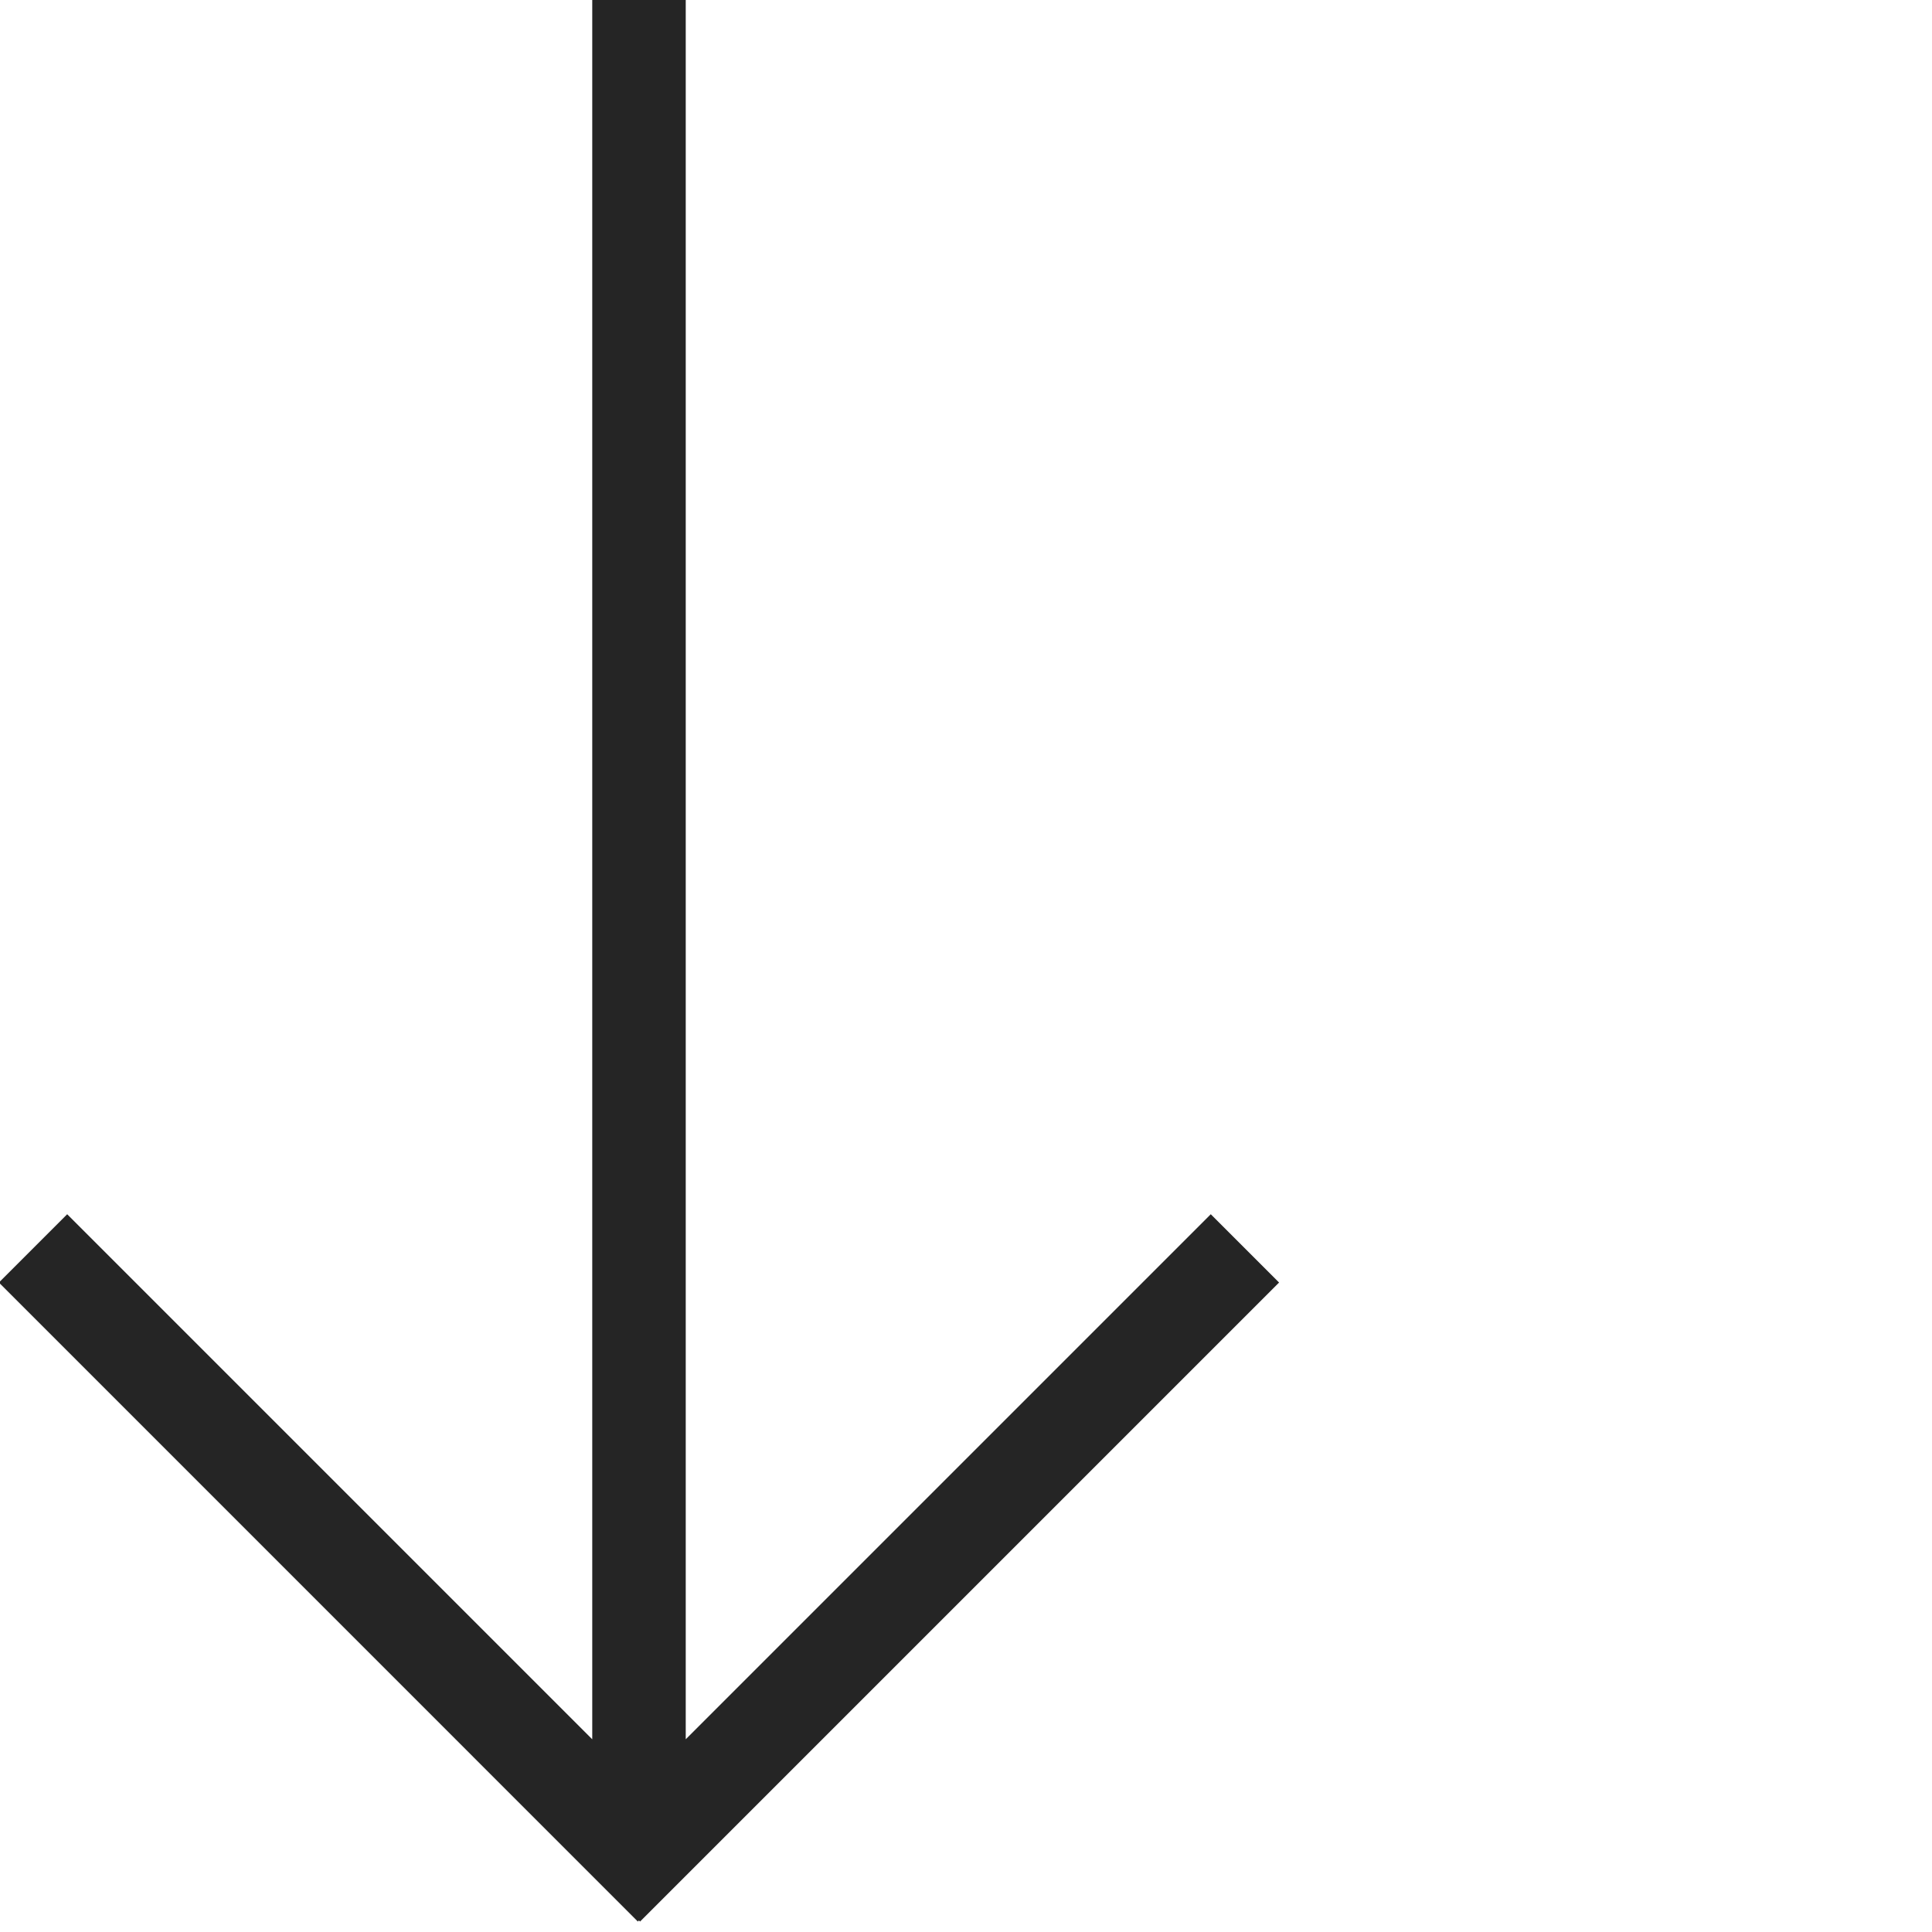
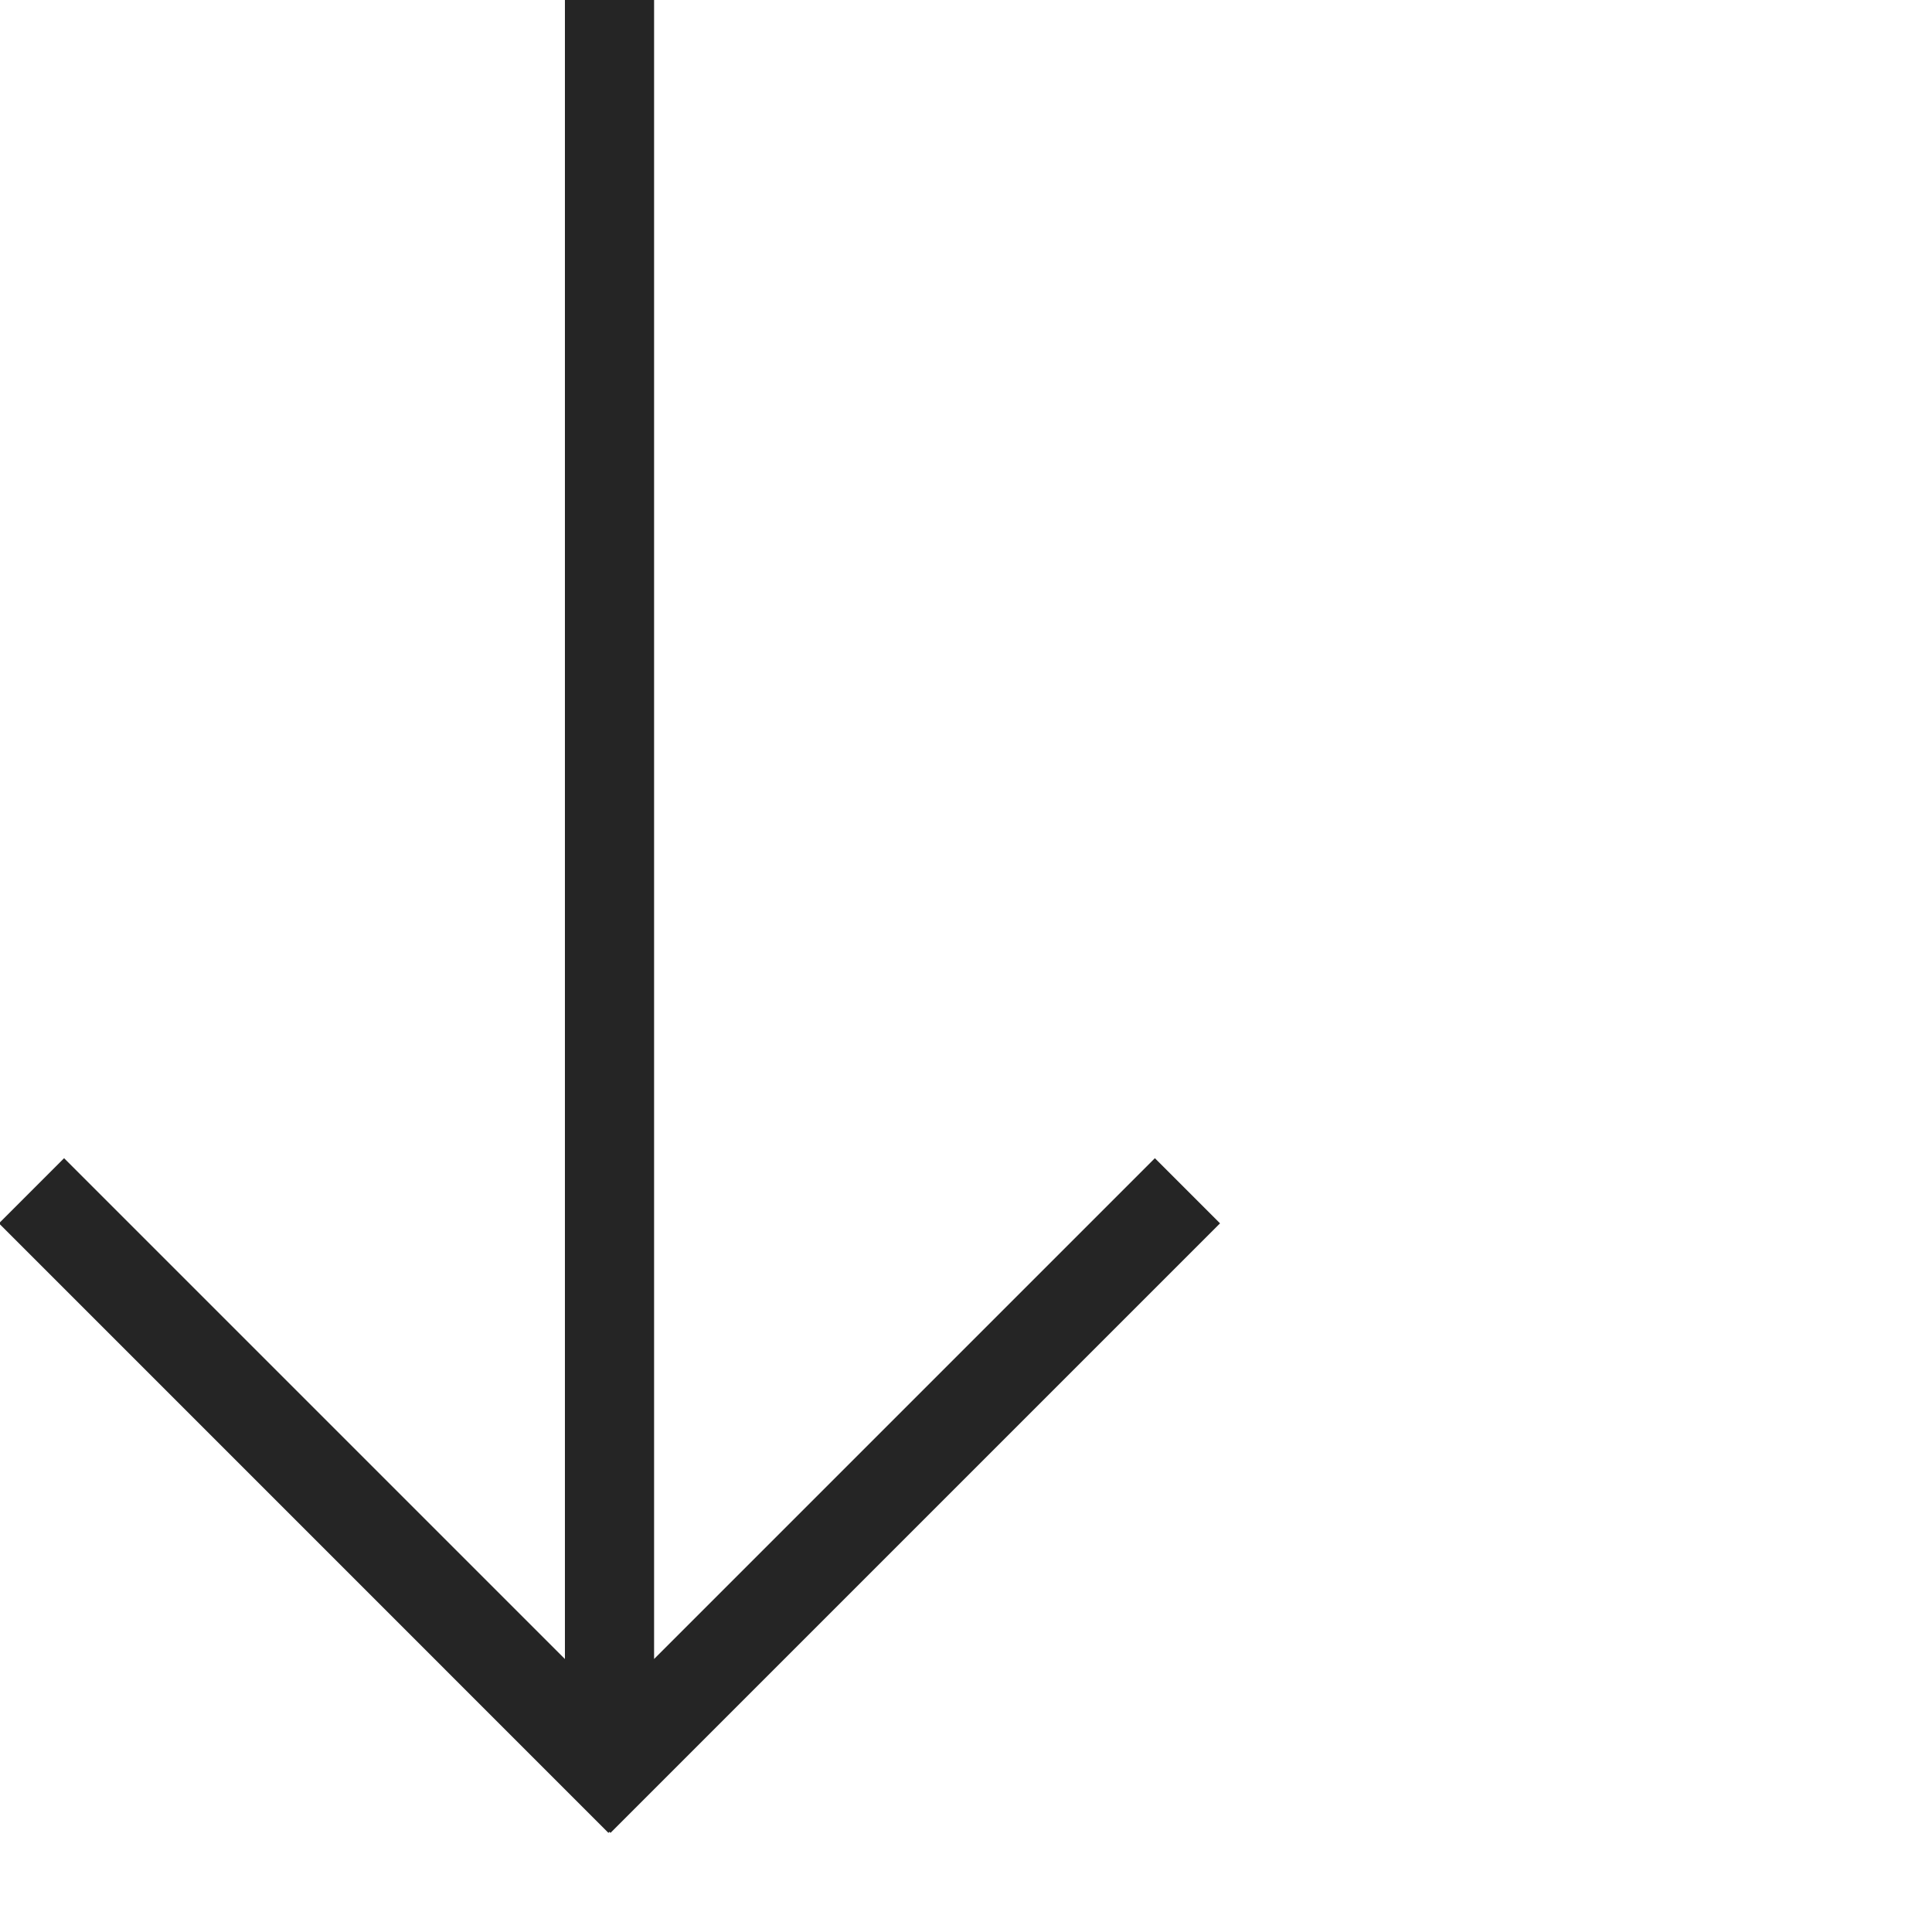
- <svg xmlns="http://www.w3.org/2000/svg" xml:space="preserve" width="62px" height="62px" shape-rendering="geometricPrecision" text-rendering="geometricPrecision" image-rendering="optimizeQuality" fill-rule="nonzero" clip-rule="evenodd" viewBox="0 0 62 62">
+ <svg xmlns="http://www.w3.org/2000/svg" xml:space="preserve" width="65px" height="65px" shape-rendering="geometricPrecision" text-rendering="geometricPrecision" image-rendering="optimizeQuality" fill-rule="nonzero" clip-rule="evenodd" viewBox="0 0 65 65">
  <path fill="#252525" fill-rule="evenodd" d="M22.006 55.816V0h-3v55.816l-16.85-16.85-2.191 2.192L20.47 61.665l.035-.036.035.036 20.507-20.507-2.192-2.192-16.85 16.85z" />
</svg>
